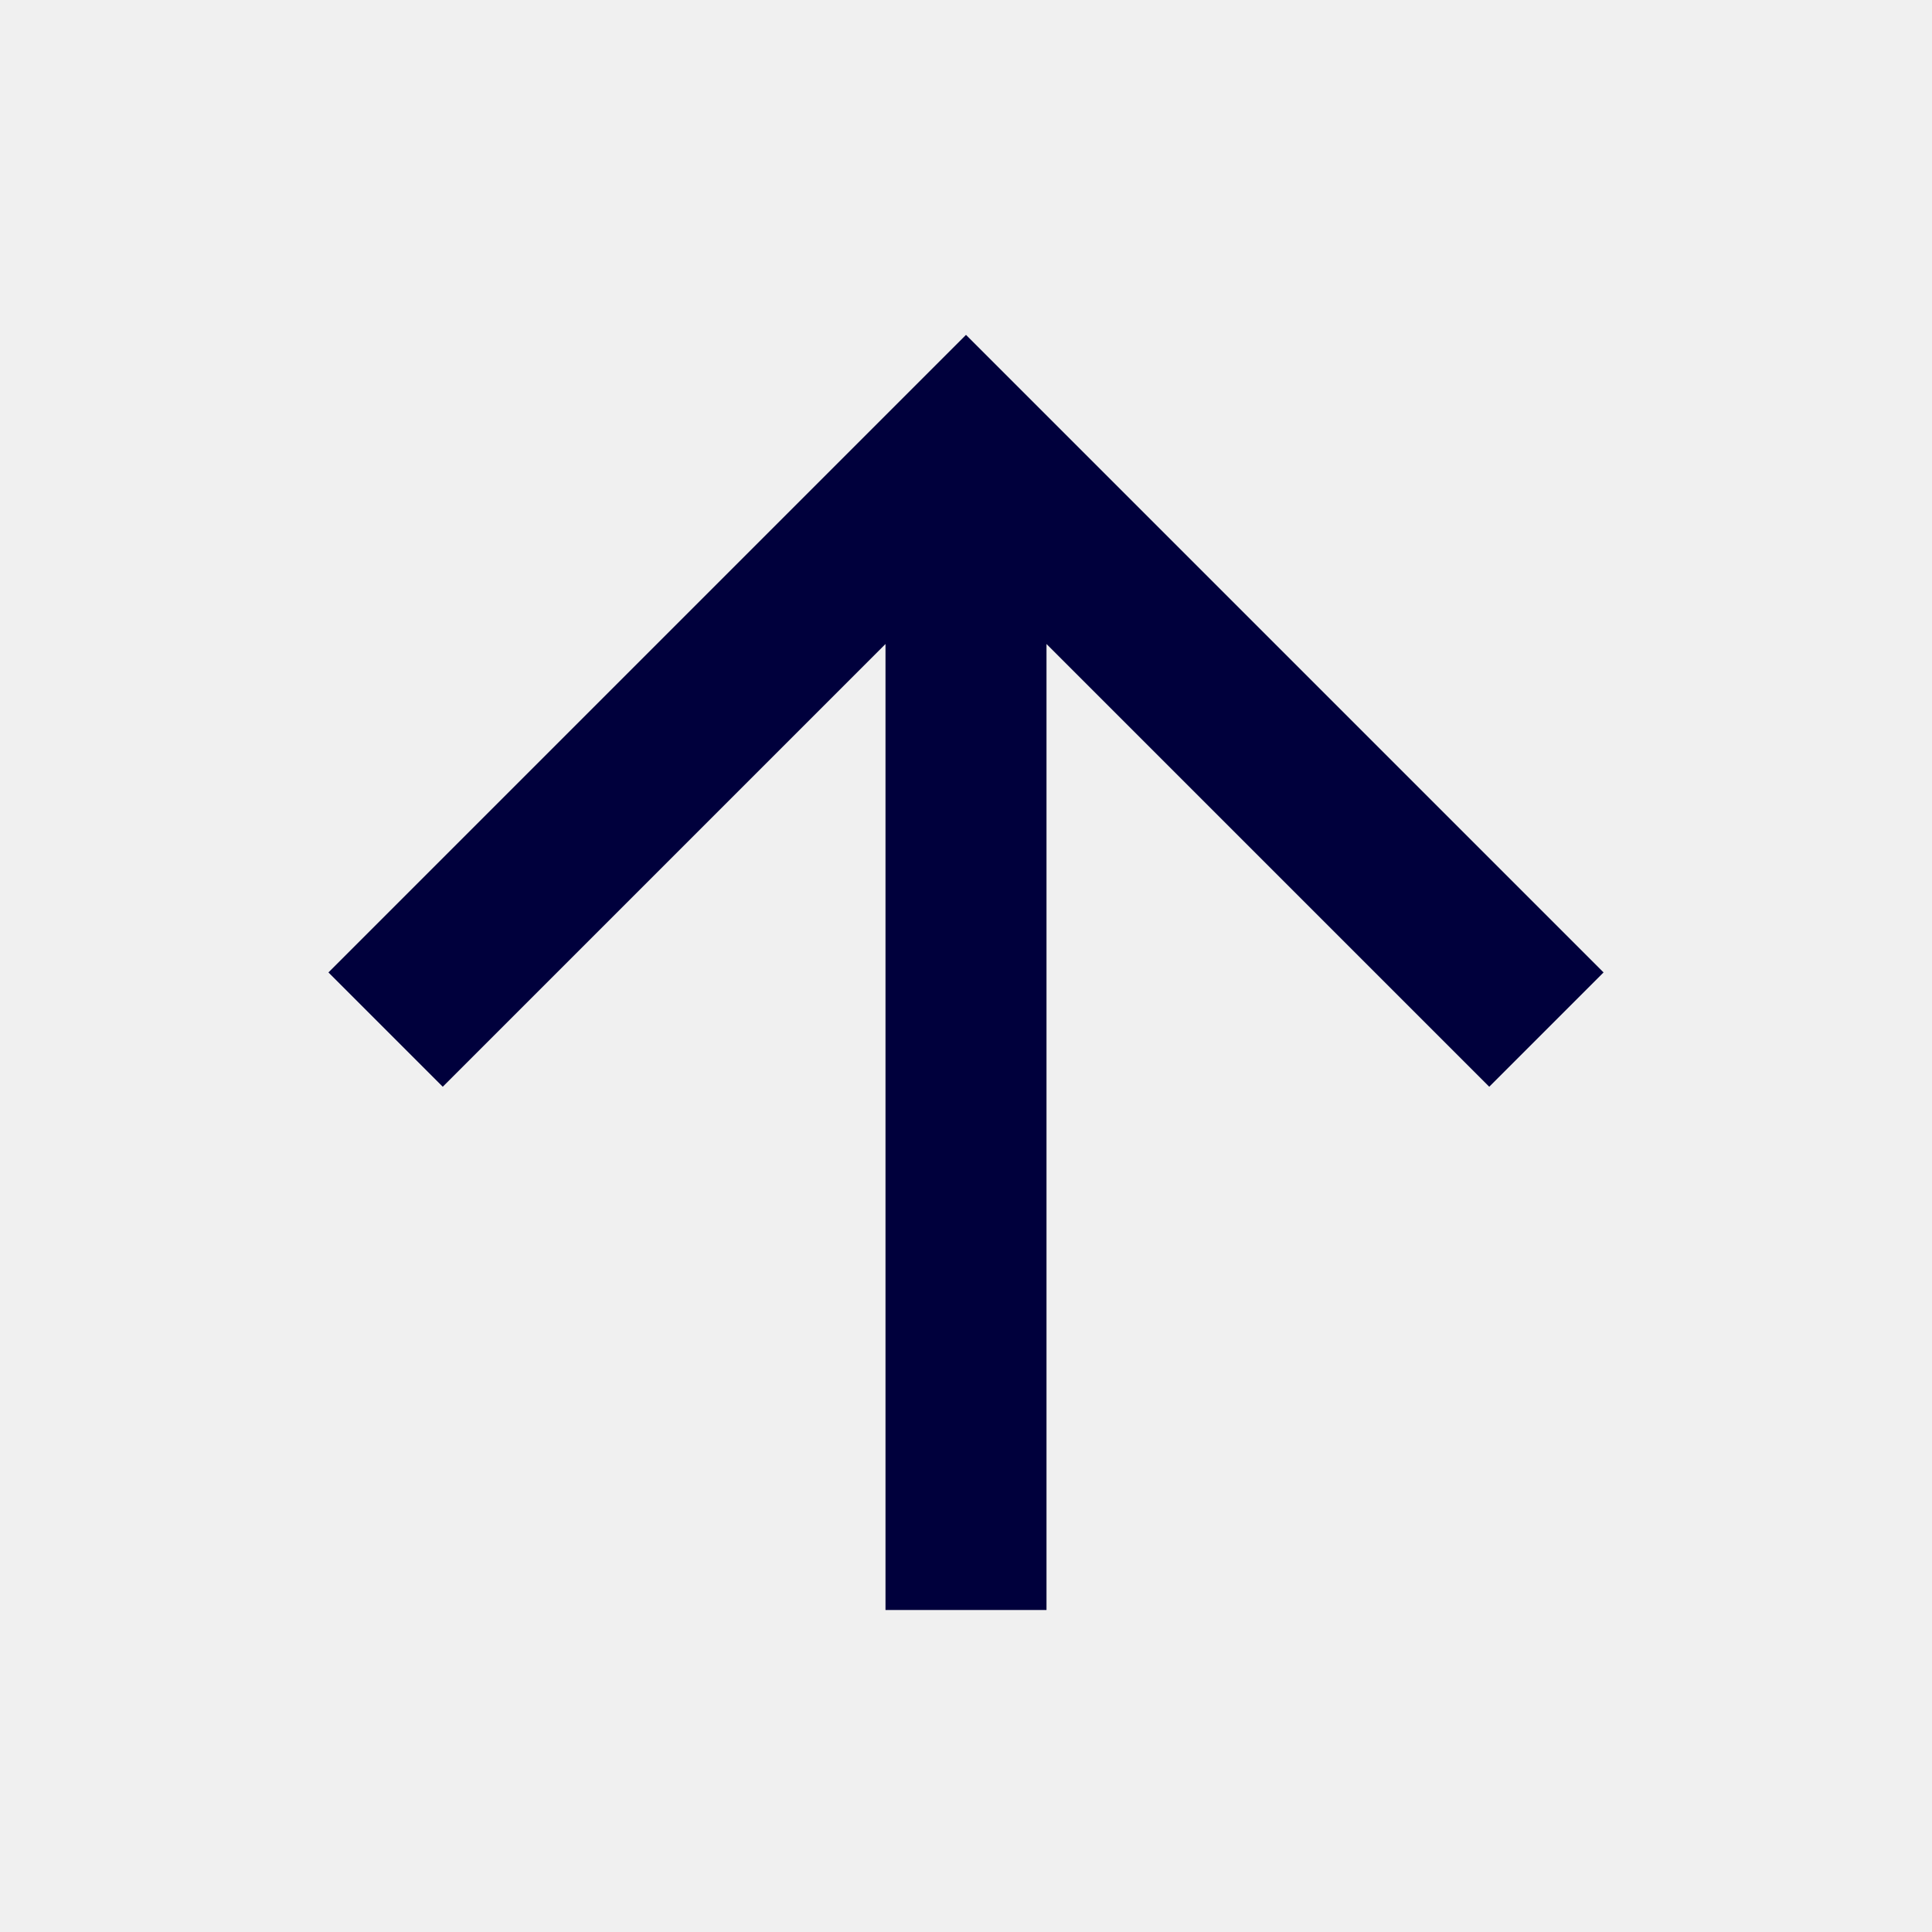
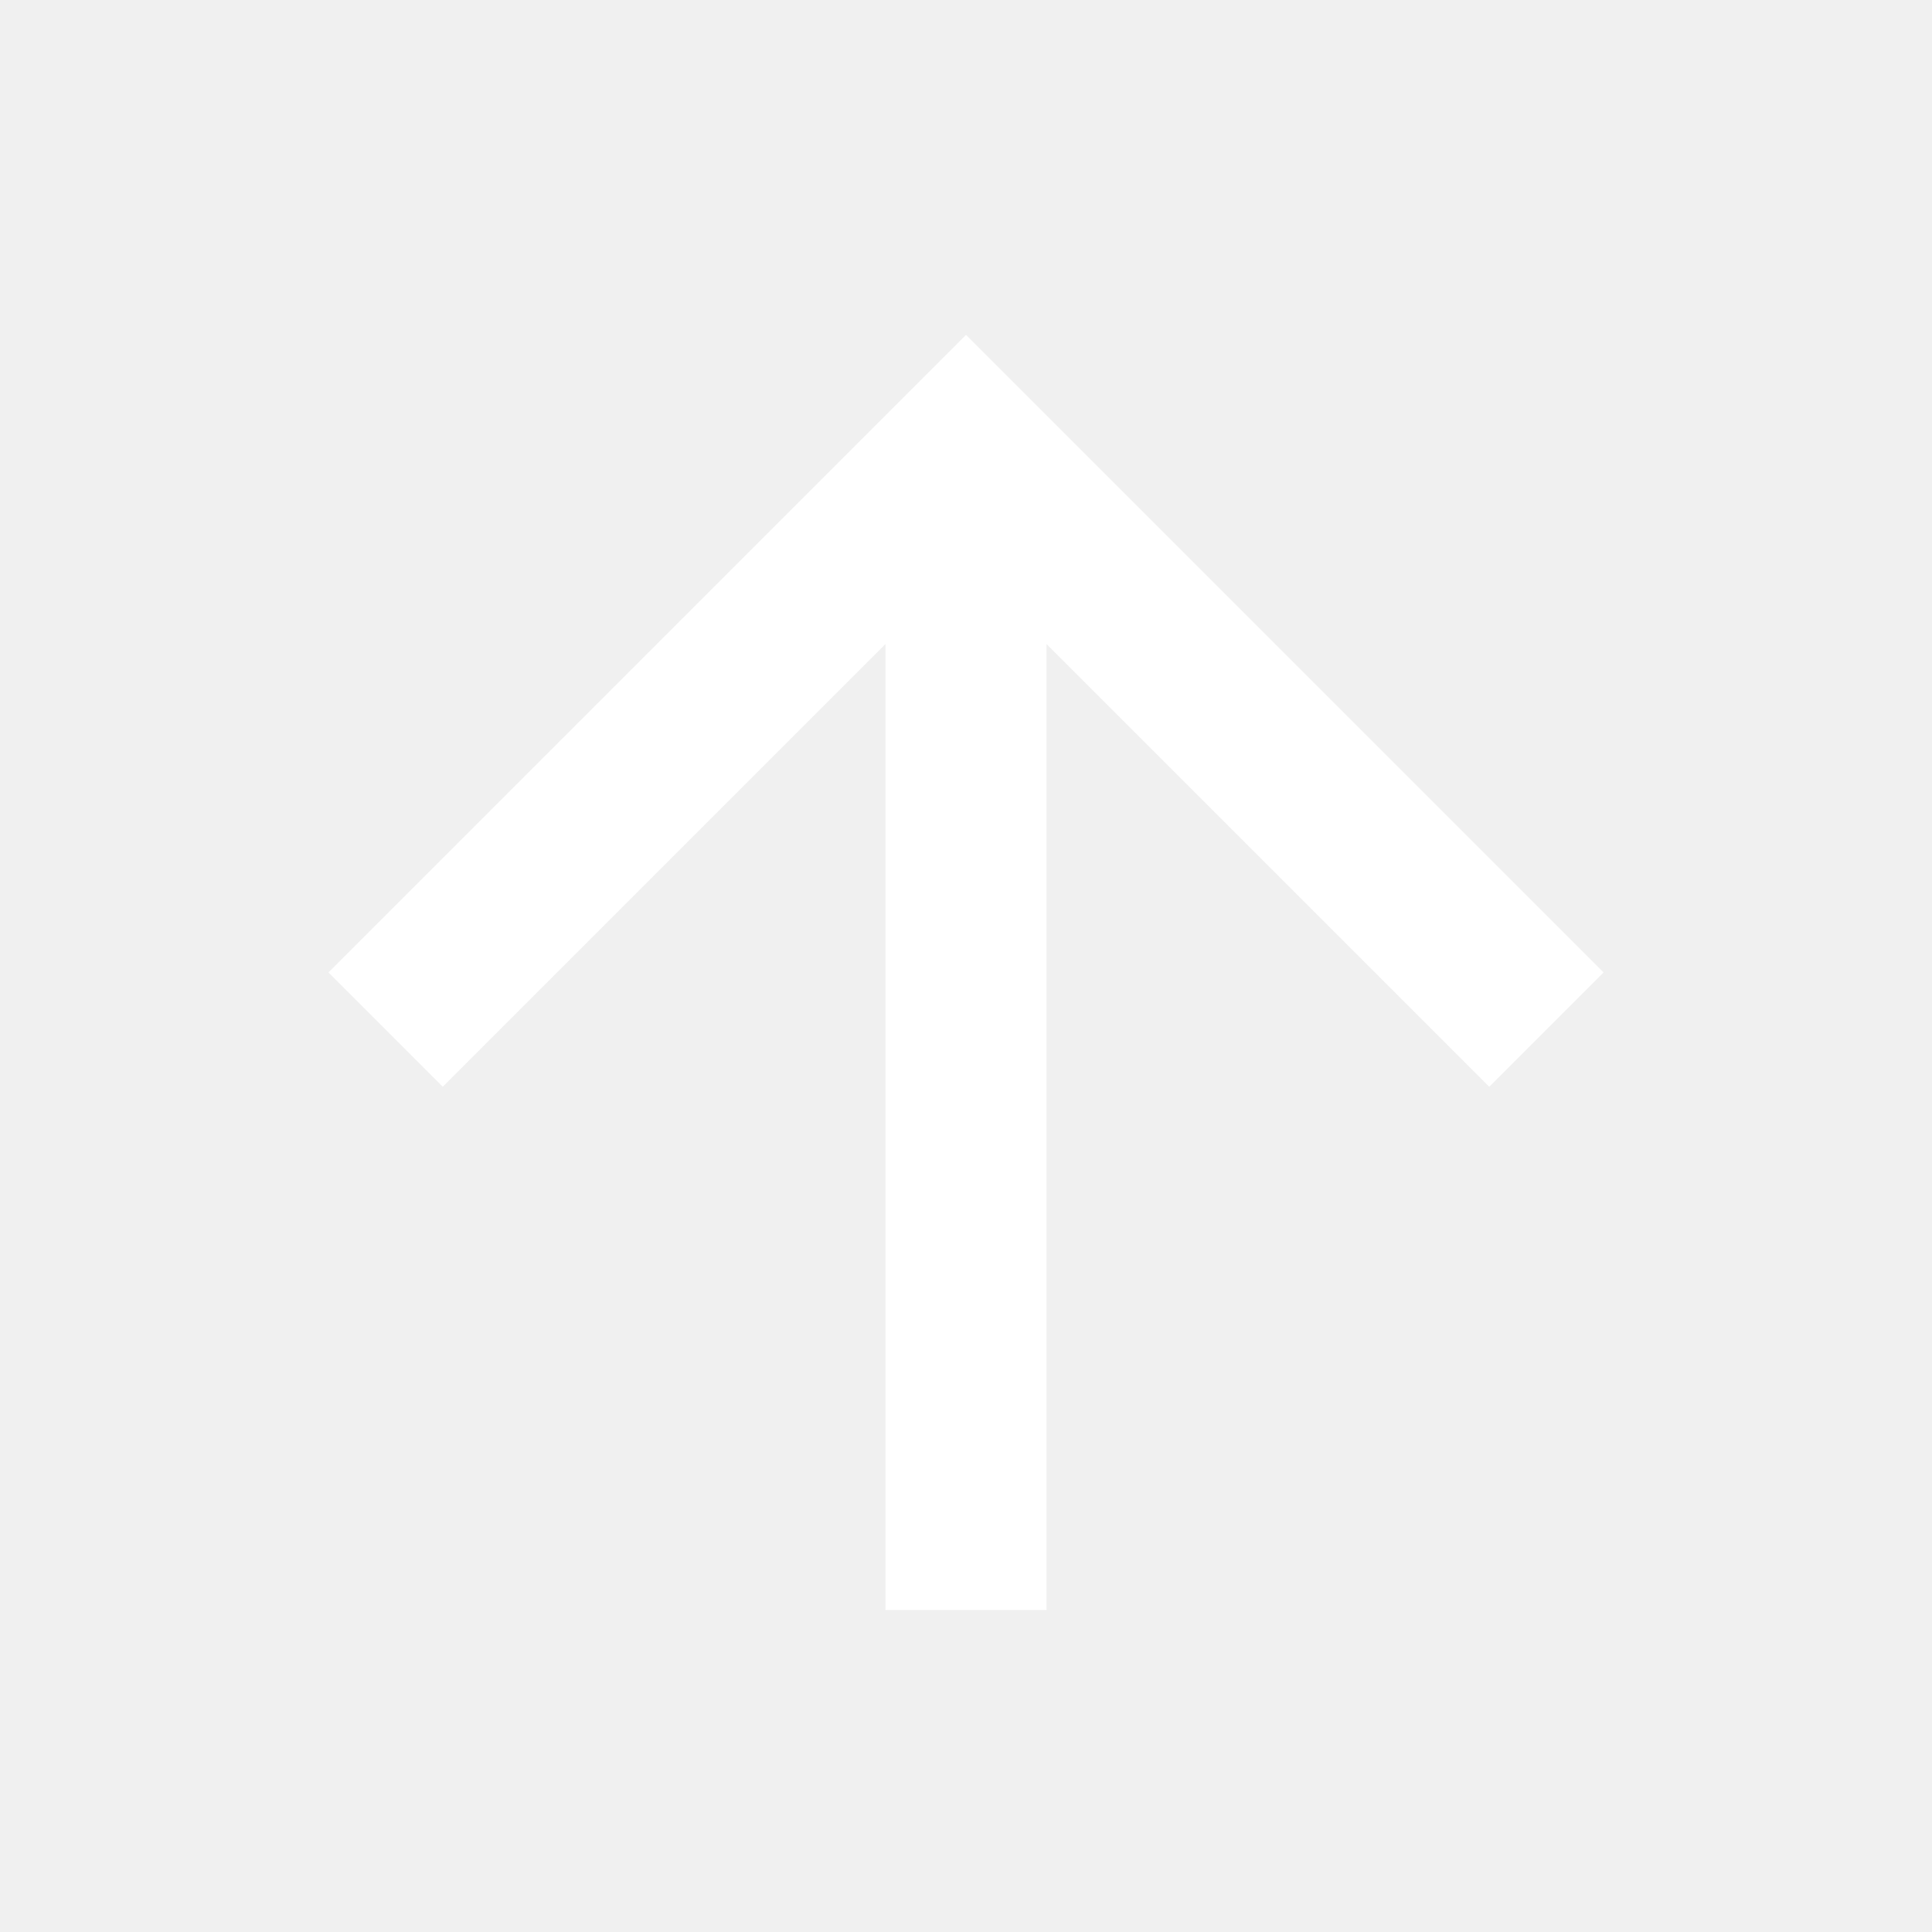
<svg xmlns="http://www.w3.org/2000/svg" width="24" height="24" viewBox="0 0 24 24" fill="none">
-   <path d="M13 20H11V8L5.5 13.5L4.08 12.08L12 4.16L19.92 12.08L18.5 13.5L13 8V20Z" fill="#00003C" />
+   <path d="M13 20H11V8L5.5 13.5L4.08 12.08L12 4.16L19.92 12.08L18.5 13.5L13 8V20Z" fill="#fff" />
</svg>
